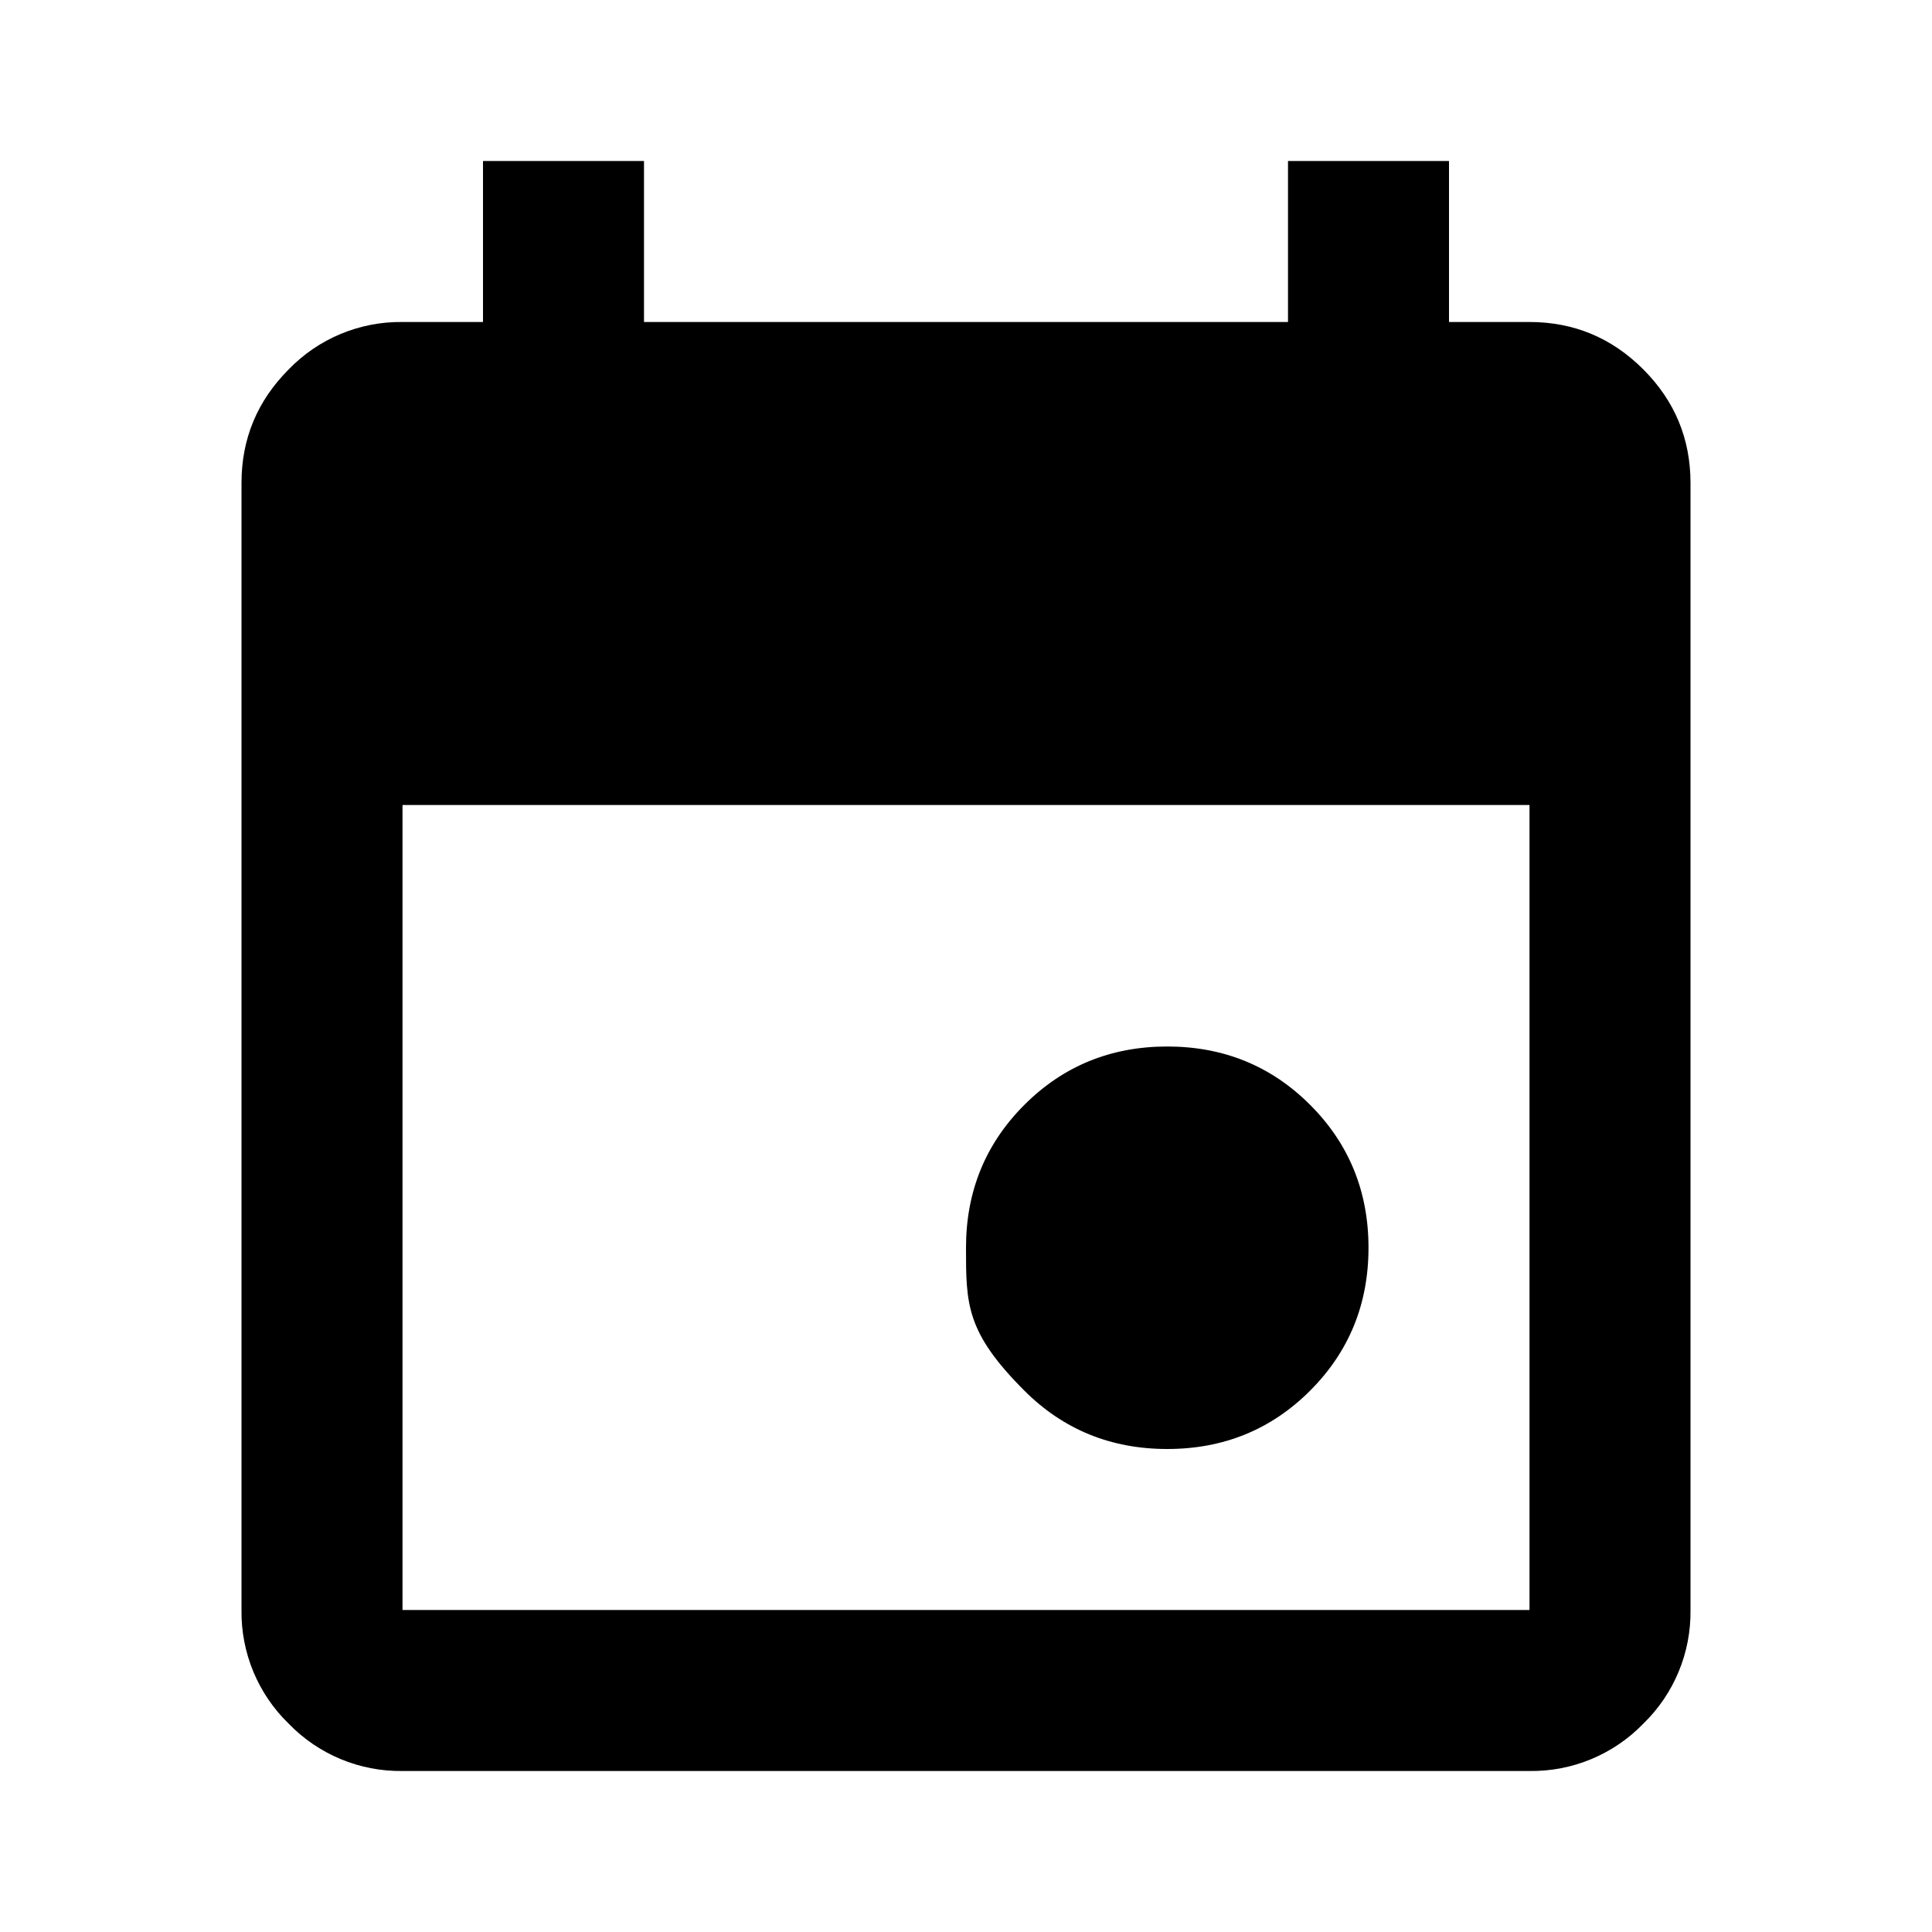
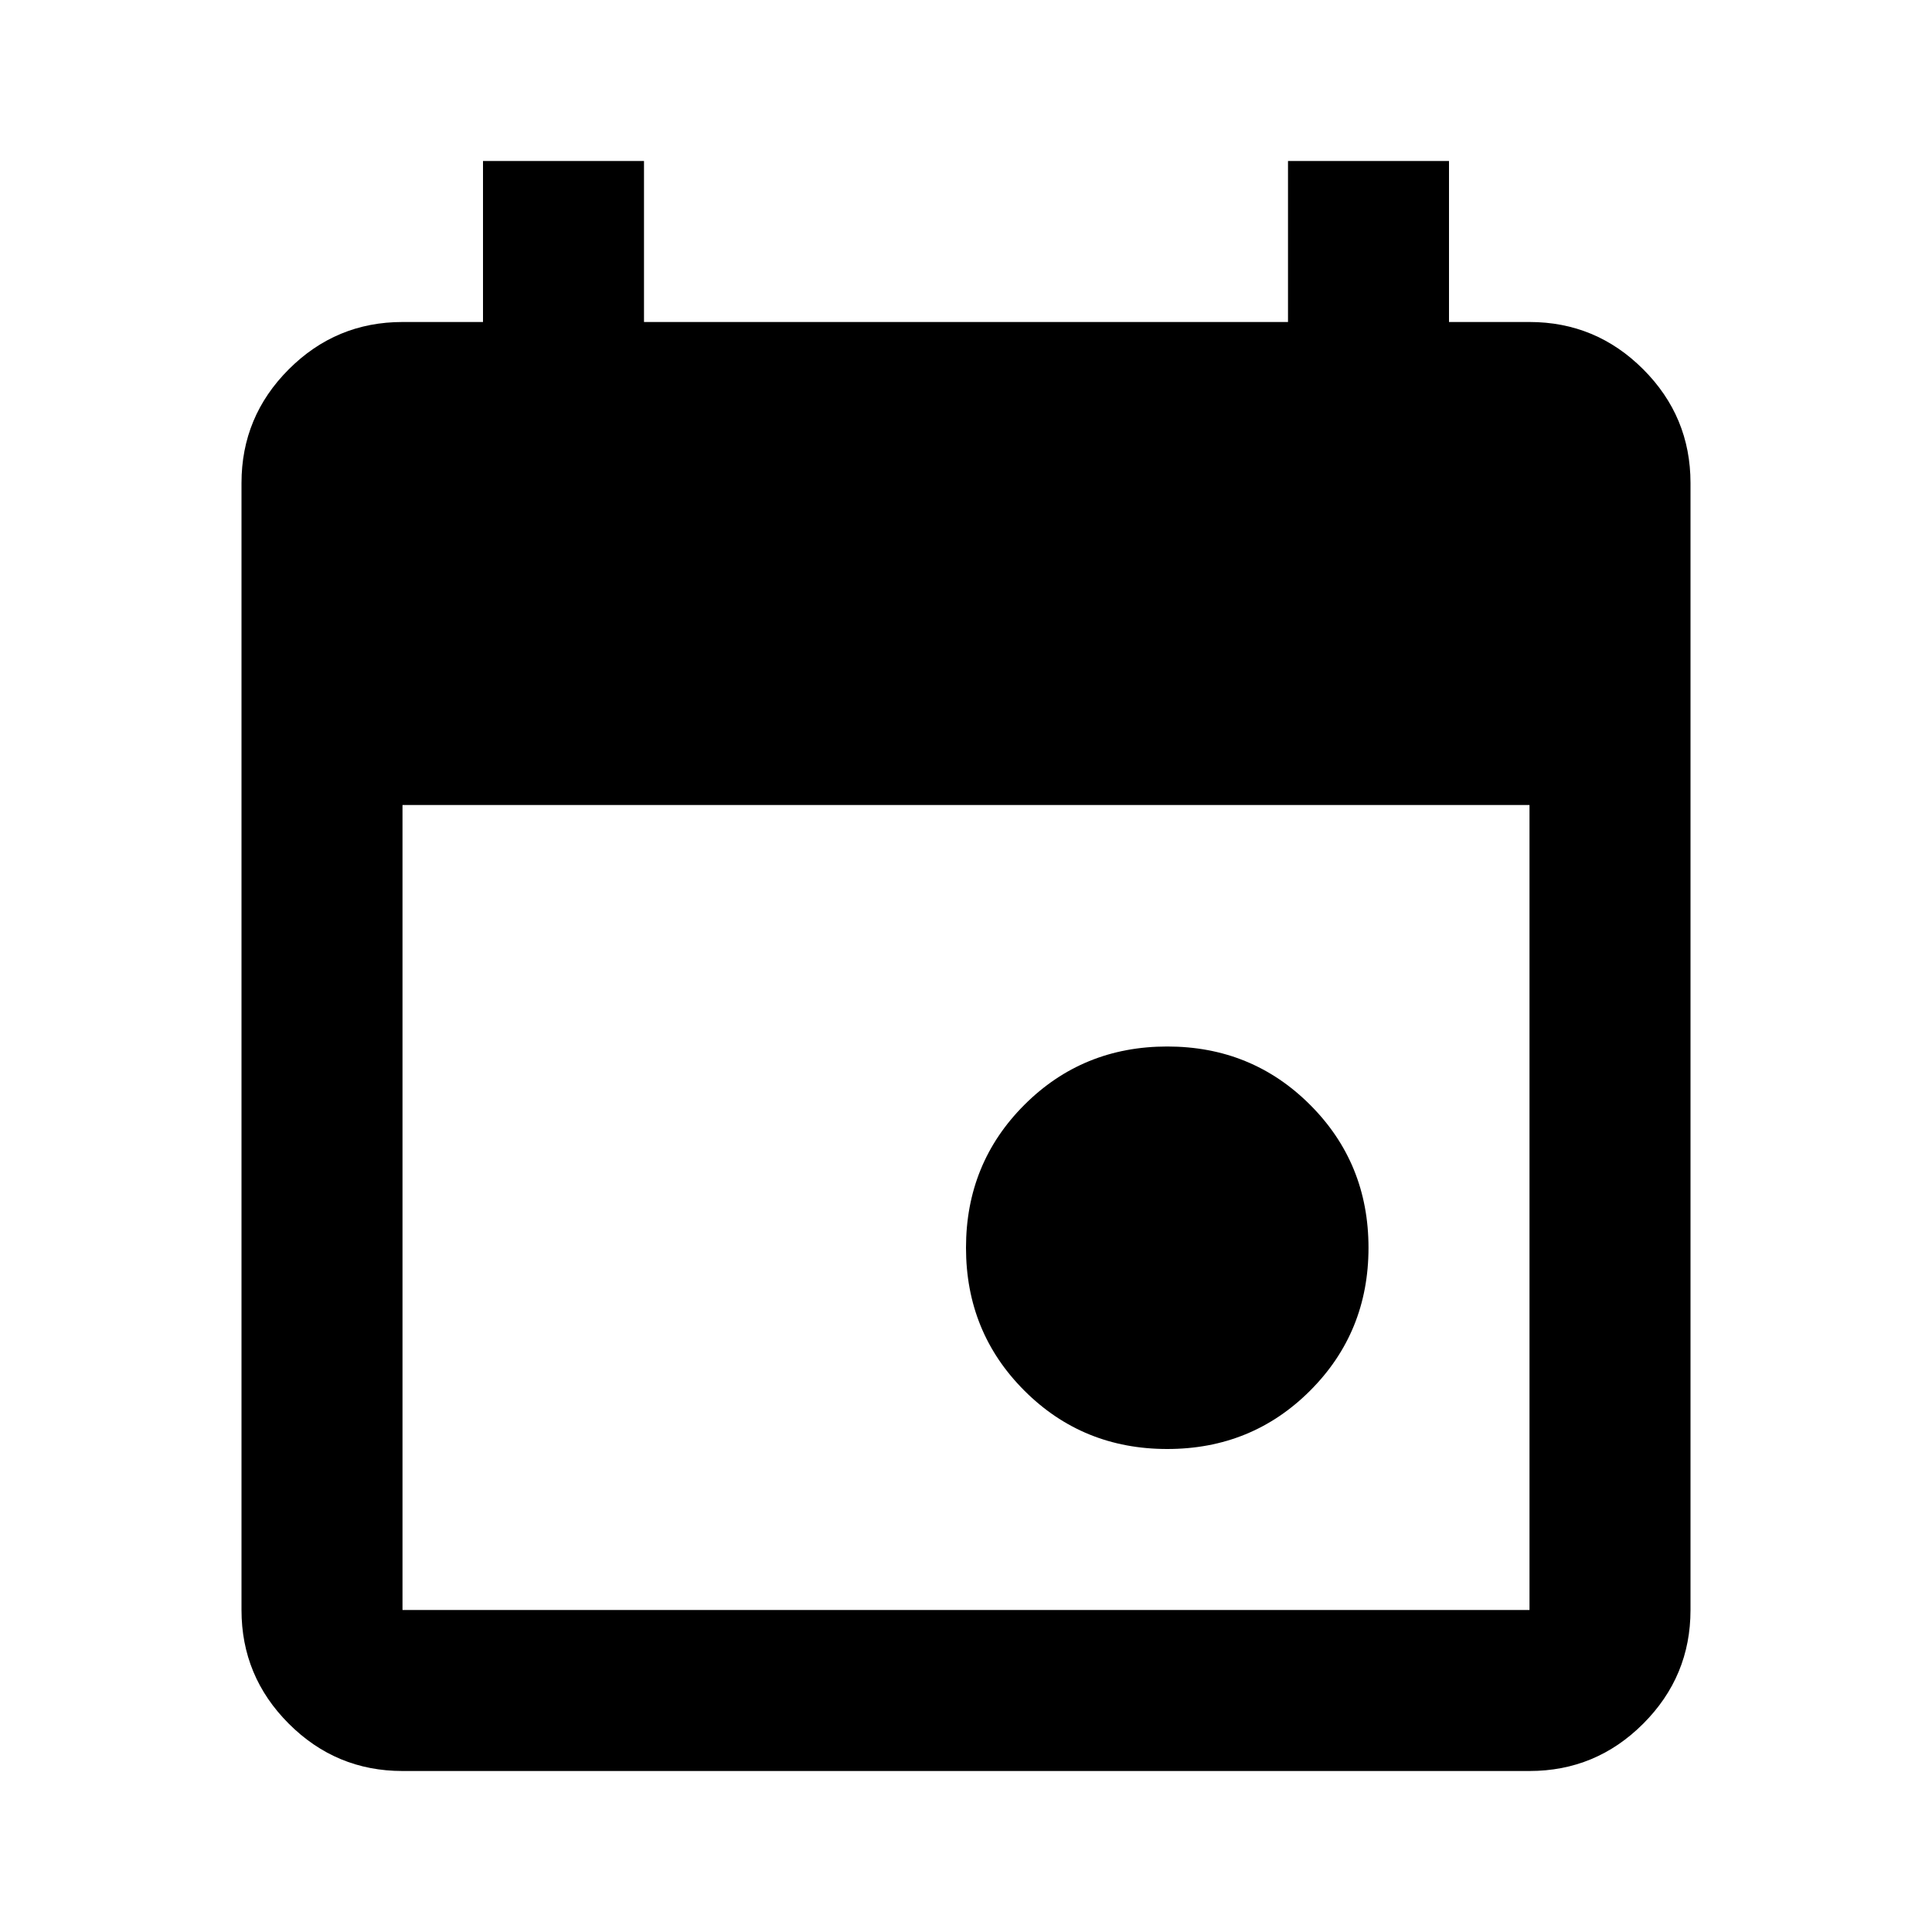
- <svg xmlns="http://www.w3.org/2000/svg" viewBox="0 0 24 24">
-   <path d="M14.5 18q-1.05 0-1.775-.725C12 16.55 12 16.2 12 15.5s.242-1.292.725-1.775S13.8 13 14.5 13s1.292.242 1.775.725S17 14.8 17 15.5s-.242 1.292-.725 1.775S15.2 18 14.5 18M5 22a1.93 1.93 0 0 1-1.413-.587A1.93 1.93 0 0 1 3 20V6q0-.824.587-1.412A1.93 1.93 0 0 1 5 4h1V2h2v2h8V2h2v2h1q.825 0 1.413.588Q21 5.175 21 6v14a1.93 1.93 0 0 1-.587 1.413A1.93 1.93 0 0 1 19 22zm0-2h14V10H5z" />
+ <svg xmlns="http://www.w3.org/2000/svg" viewBox="0 0 192 192">
+   <path d="M116 144q-8.4 0-14.2-5.8T96 124t5.8-14.2T116 104t14.2 5.8T136 124t-5.8 14.2T116 144m-76 32q-6.6 0-11.3-4.7T24 160V48q0-6.6 4.7-11.3T40 32h8V16h16v16h64V16h16v16h8q6.6 0 11.3 4.7T168 48v112q0 6.6-4.7 11.3T152 176zm0-16h112V80H40z" />
</svg>
